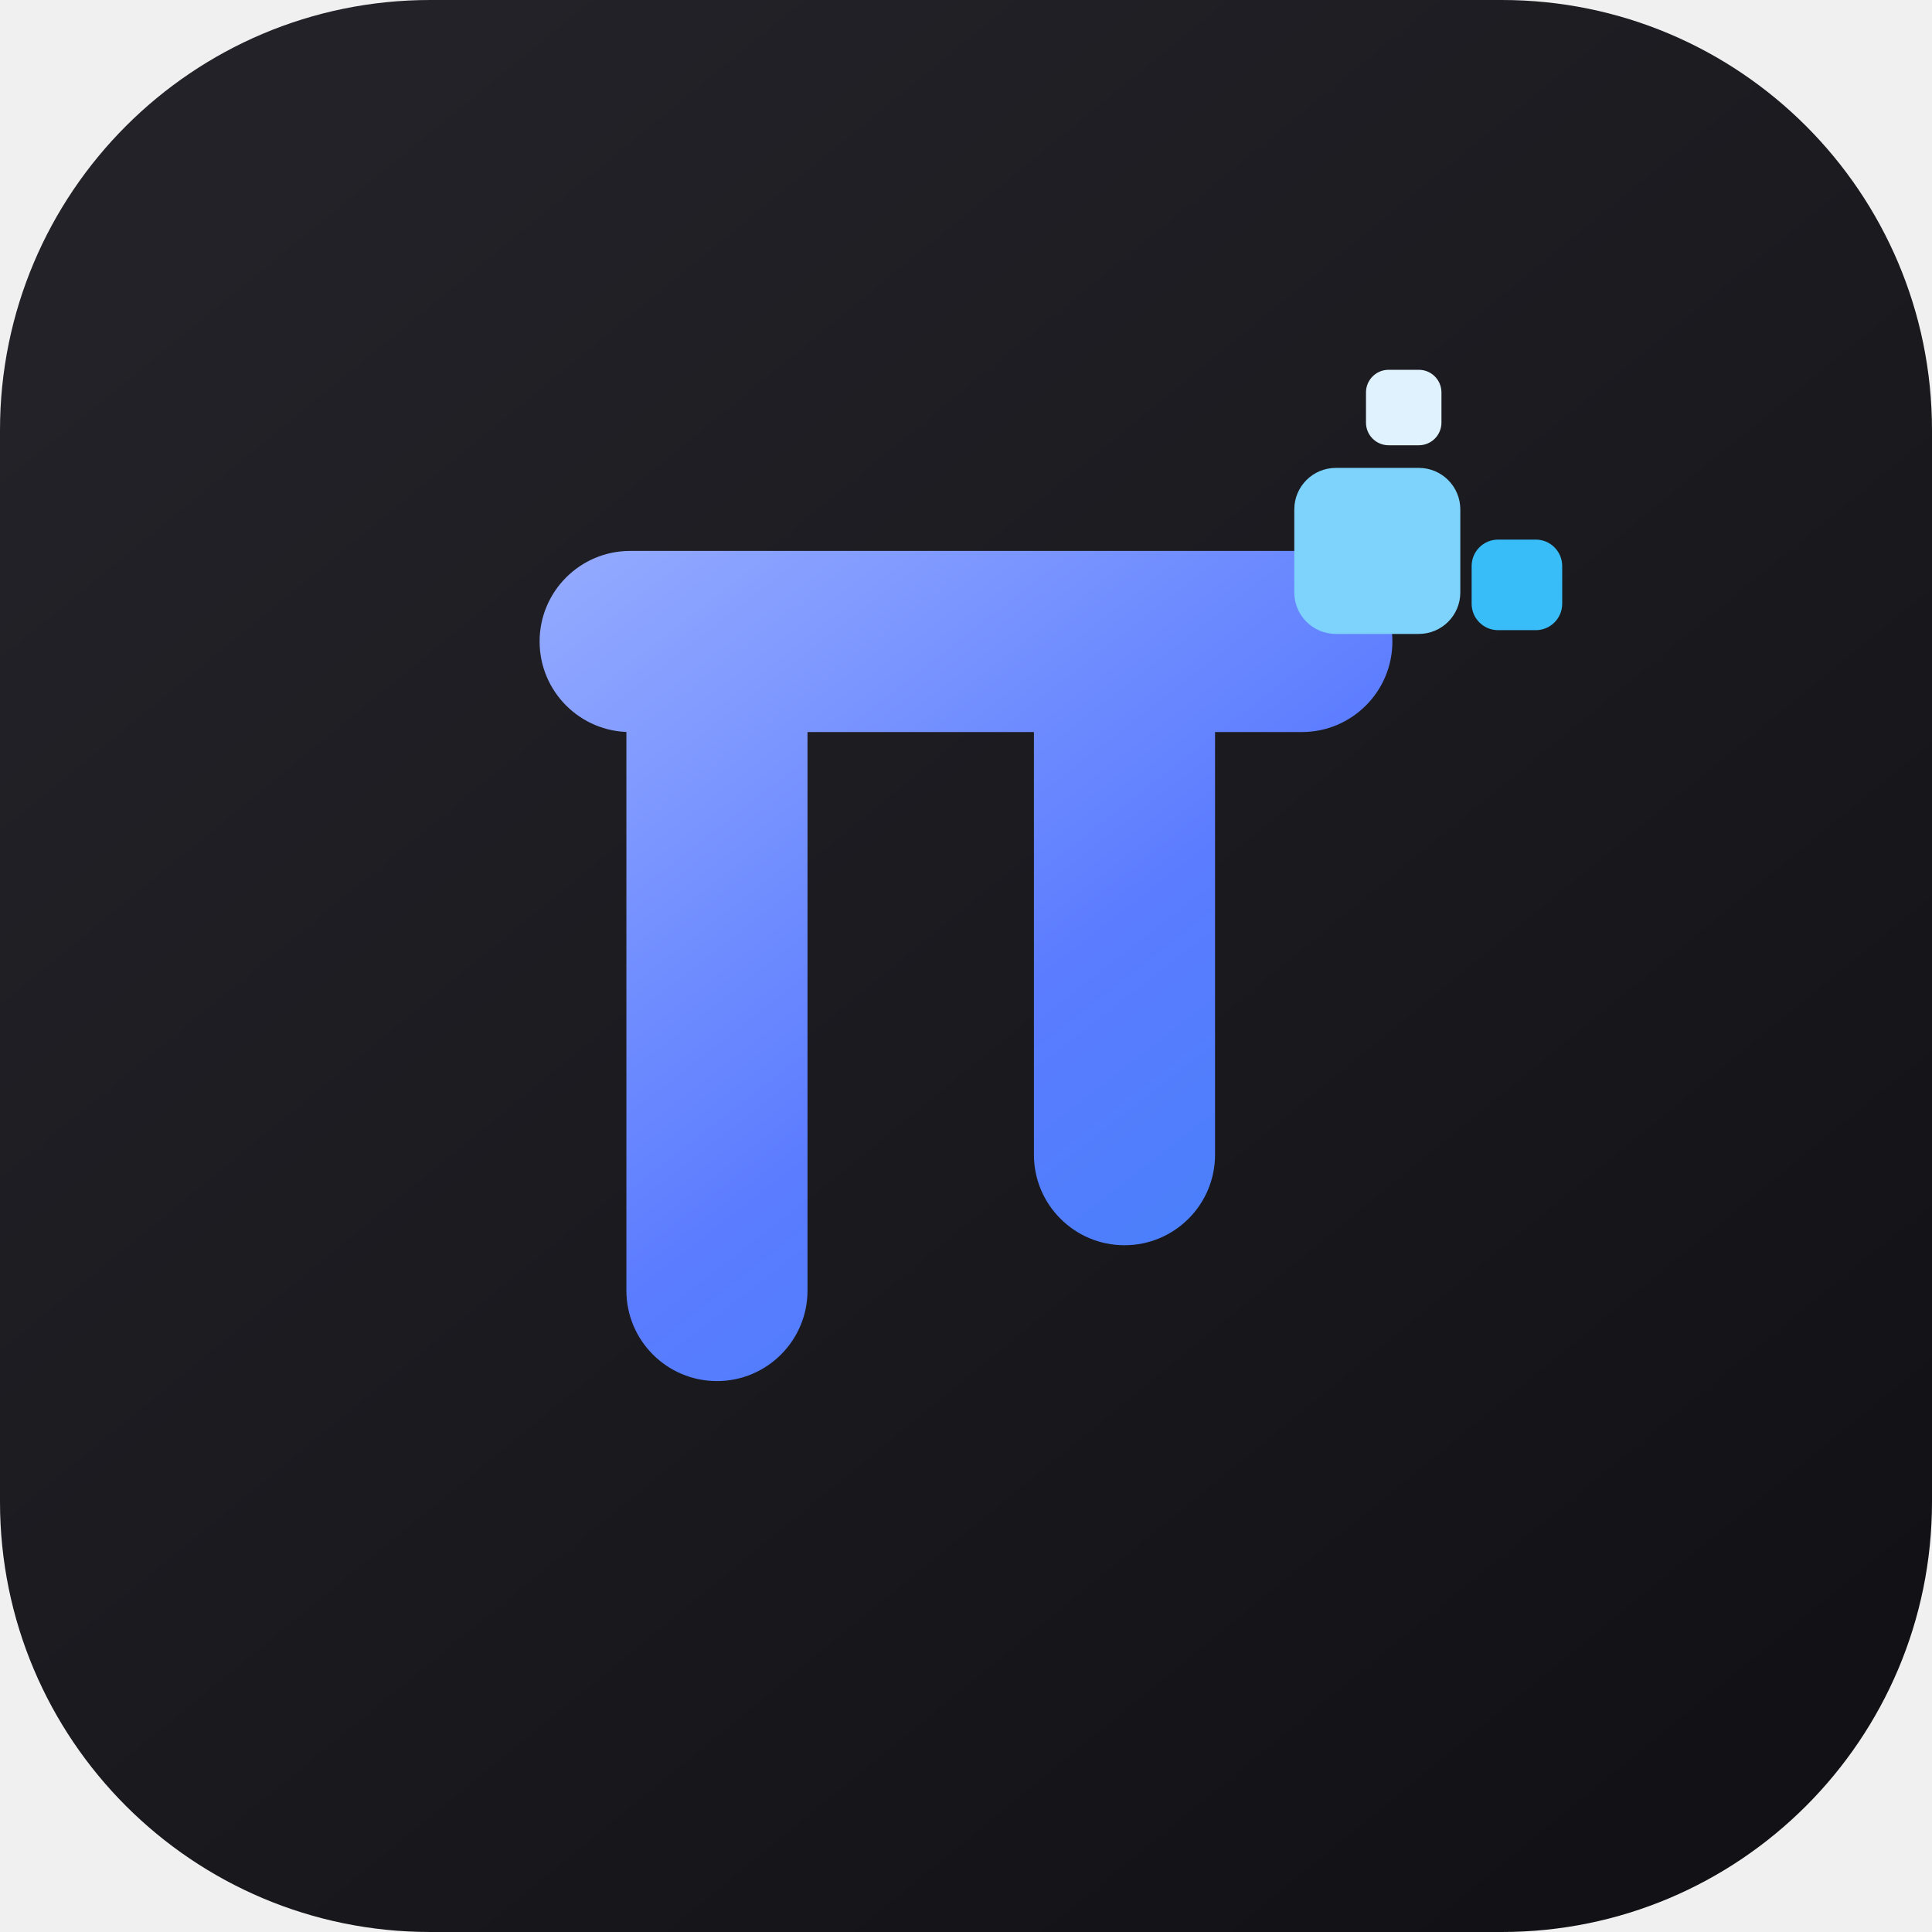
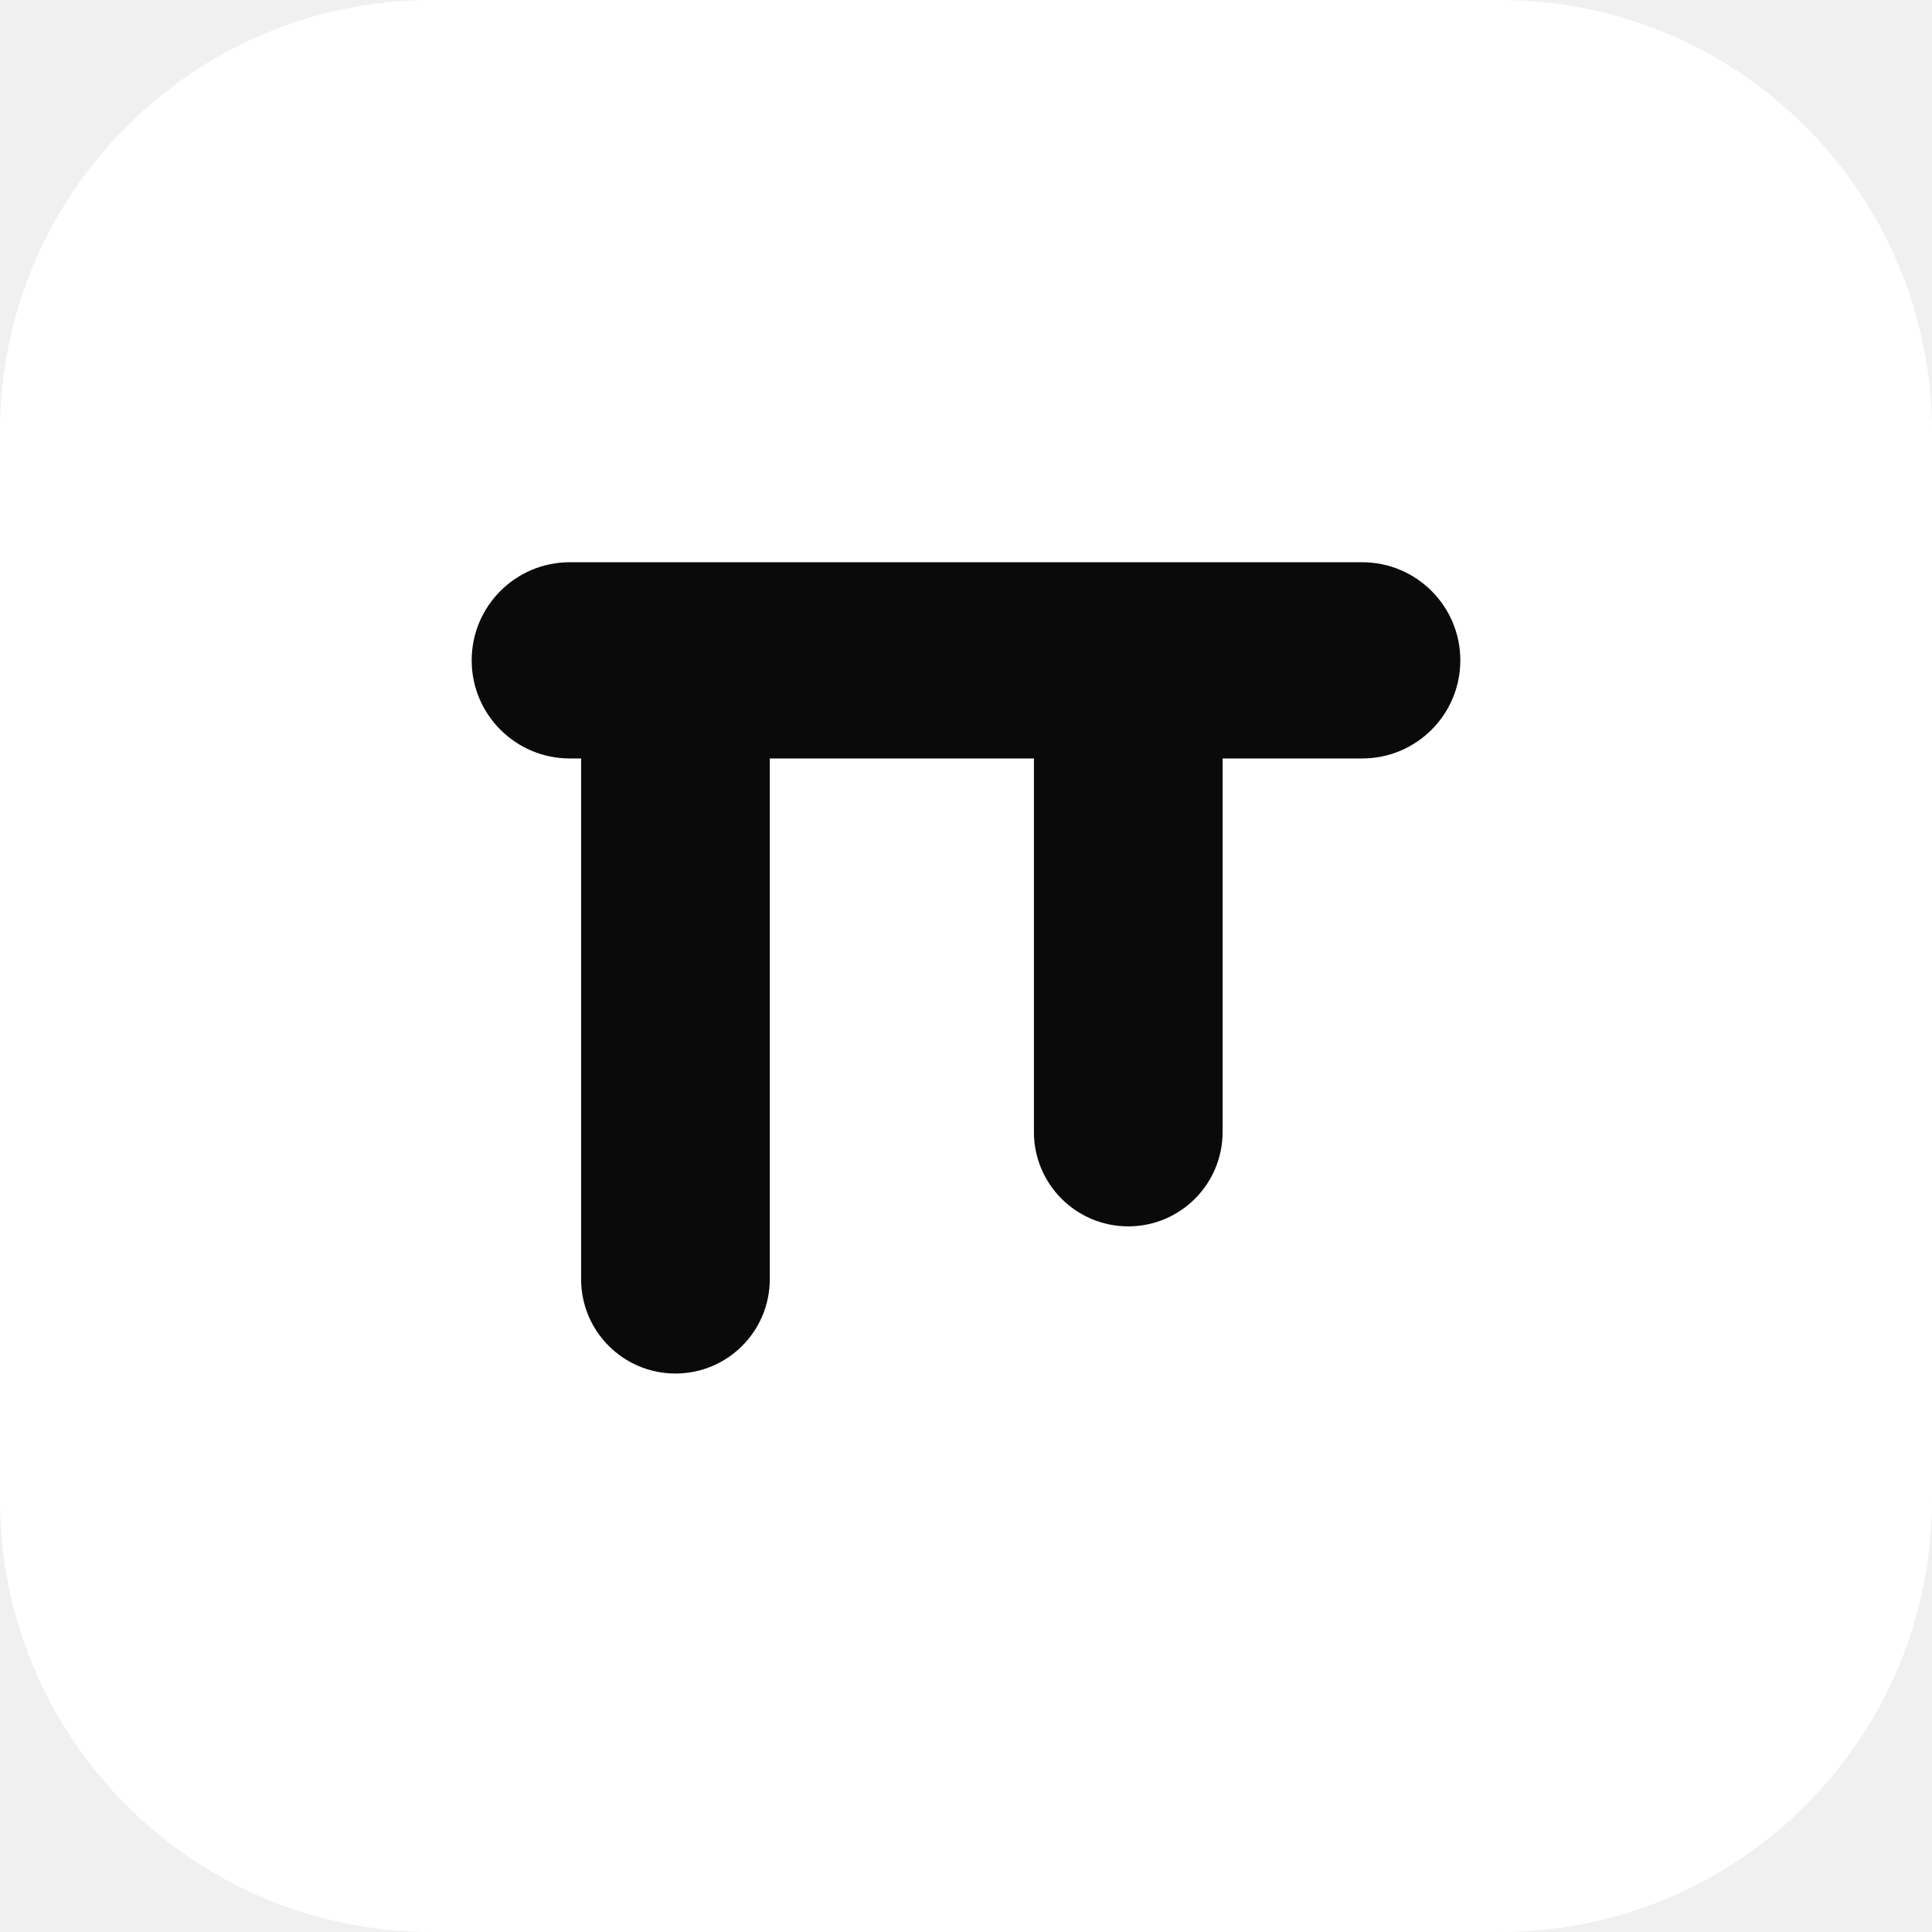
<svg xmlns="http://www.w3.org/2000/svg" width="1024" height="1024" viewBox="0 0 1024 1024" fill="none">
-   <defs>
-     <linearGradient id="bg" x1="160" y1="80" x2="880" y2="960" gradientUnits="userSpaceOnUse">
-       <stop stop-color="#222228" />
-       <stop offset="1" stop-color="#121216" />
-     </linearGradient>
-     <linearGradient id="mark" x1="300" y1="240" x2="720" y2="780" gradientUnits="userSpaceOnUse">
-       <stop stop-color="#9BB0FF" />
-       <stop offset="0.55" stop-color="#5B7CFF" />
-       <stop offset="1" stop-color="#3B82F6" />
-     </linearGradient>
-   </defs>
-   <rect width="1024" height="1024" rx="228" fill="url(#bg)" />
-   <rect x="286" y="292" width="452" height="96" rx="48" fill="url(#mark)" />
-   <rect x="332" y="340" width="96" height="392" rx="48" fill="url(#mark)" />
-   <rect x="548" y="340" width="96" height="320" rx="48" fill="url(#mark)" />
-   <rect x="686" y="248" width="88" height="88" rx="22" fill="#7DD3FC" />
-   <rect x="780" y="286" width="48" height="48" rx="14" fill="#38BDF8" />
-   <rect x="724" y="196" width="40" height="40" rx="12" fill="#E0F2FE" />
+   <rect width="1024" height="1024" rx="229" ry="229" fill="#FFFFFF" />
+   <g fill="#0A0A0A">
+     <rect x="250" y="298" width="524" height="104" rx="52" />
+     <rect x="308" y="350" width="100" height="378" rx="50" />
+     <rect x="548" y="350" width="100" height="300" rx="50" />
+   </g>
</svg>
